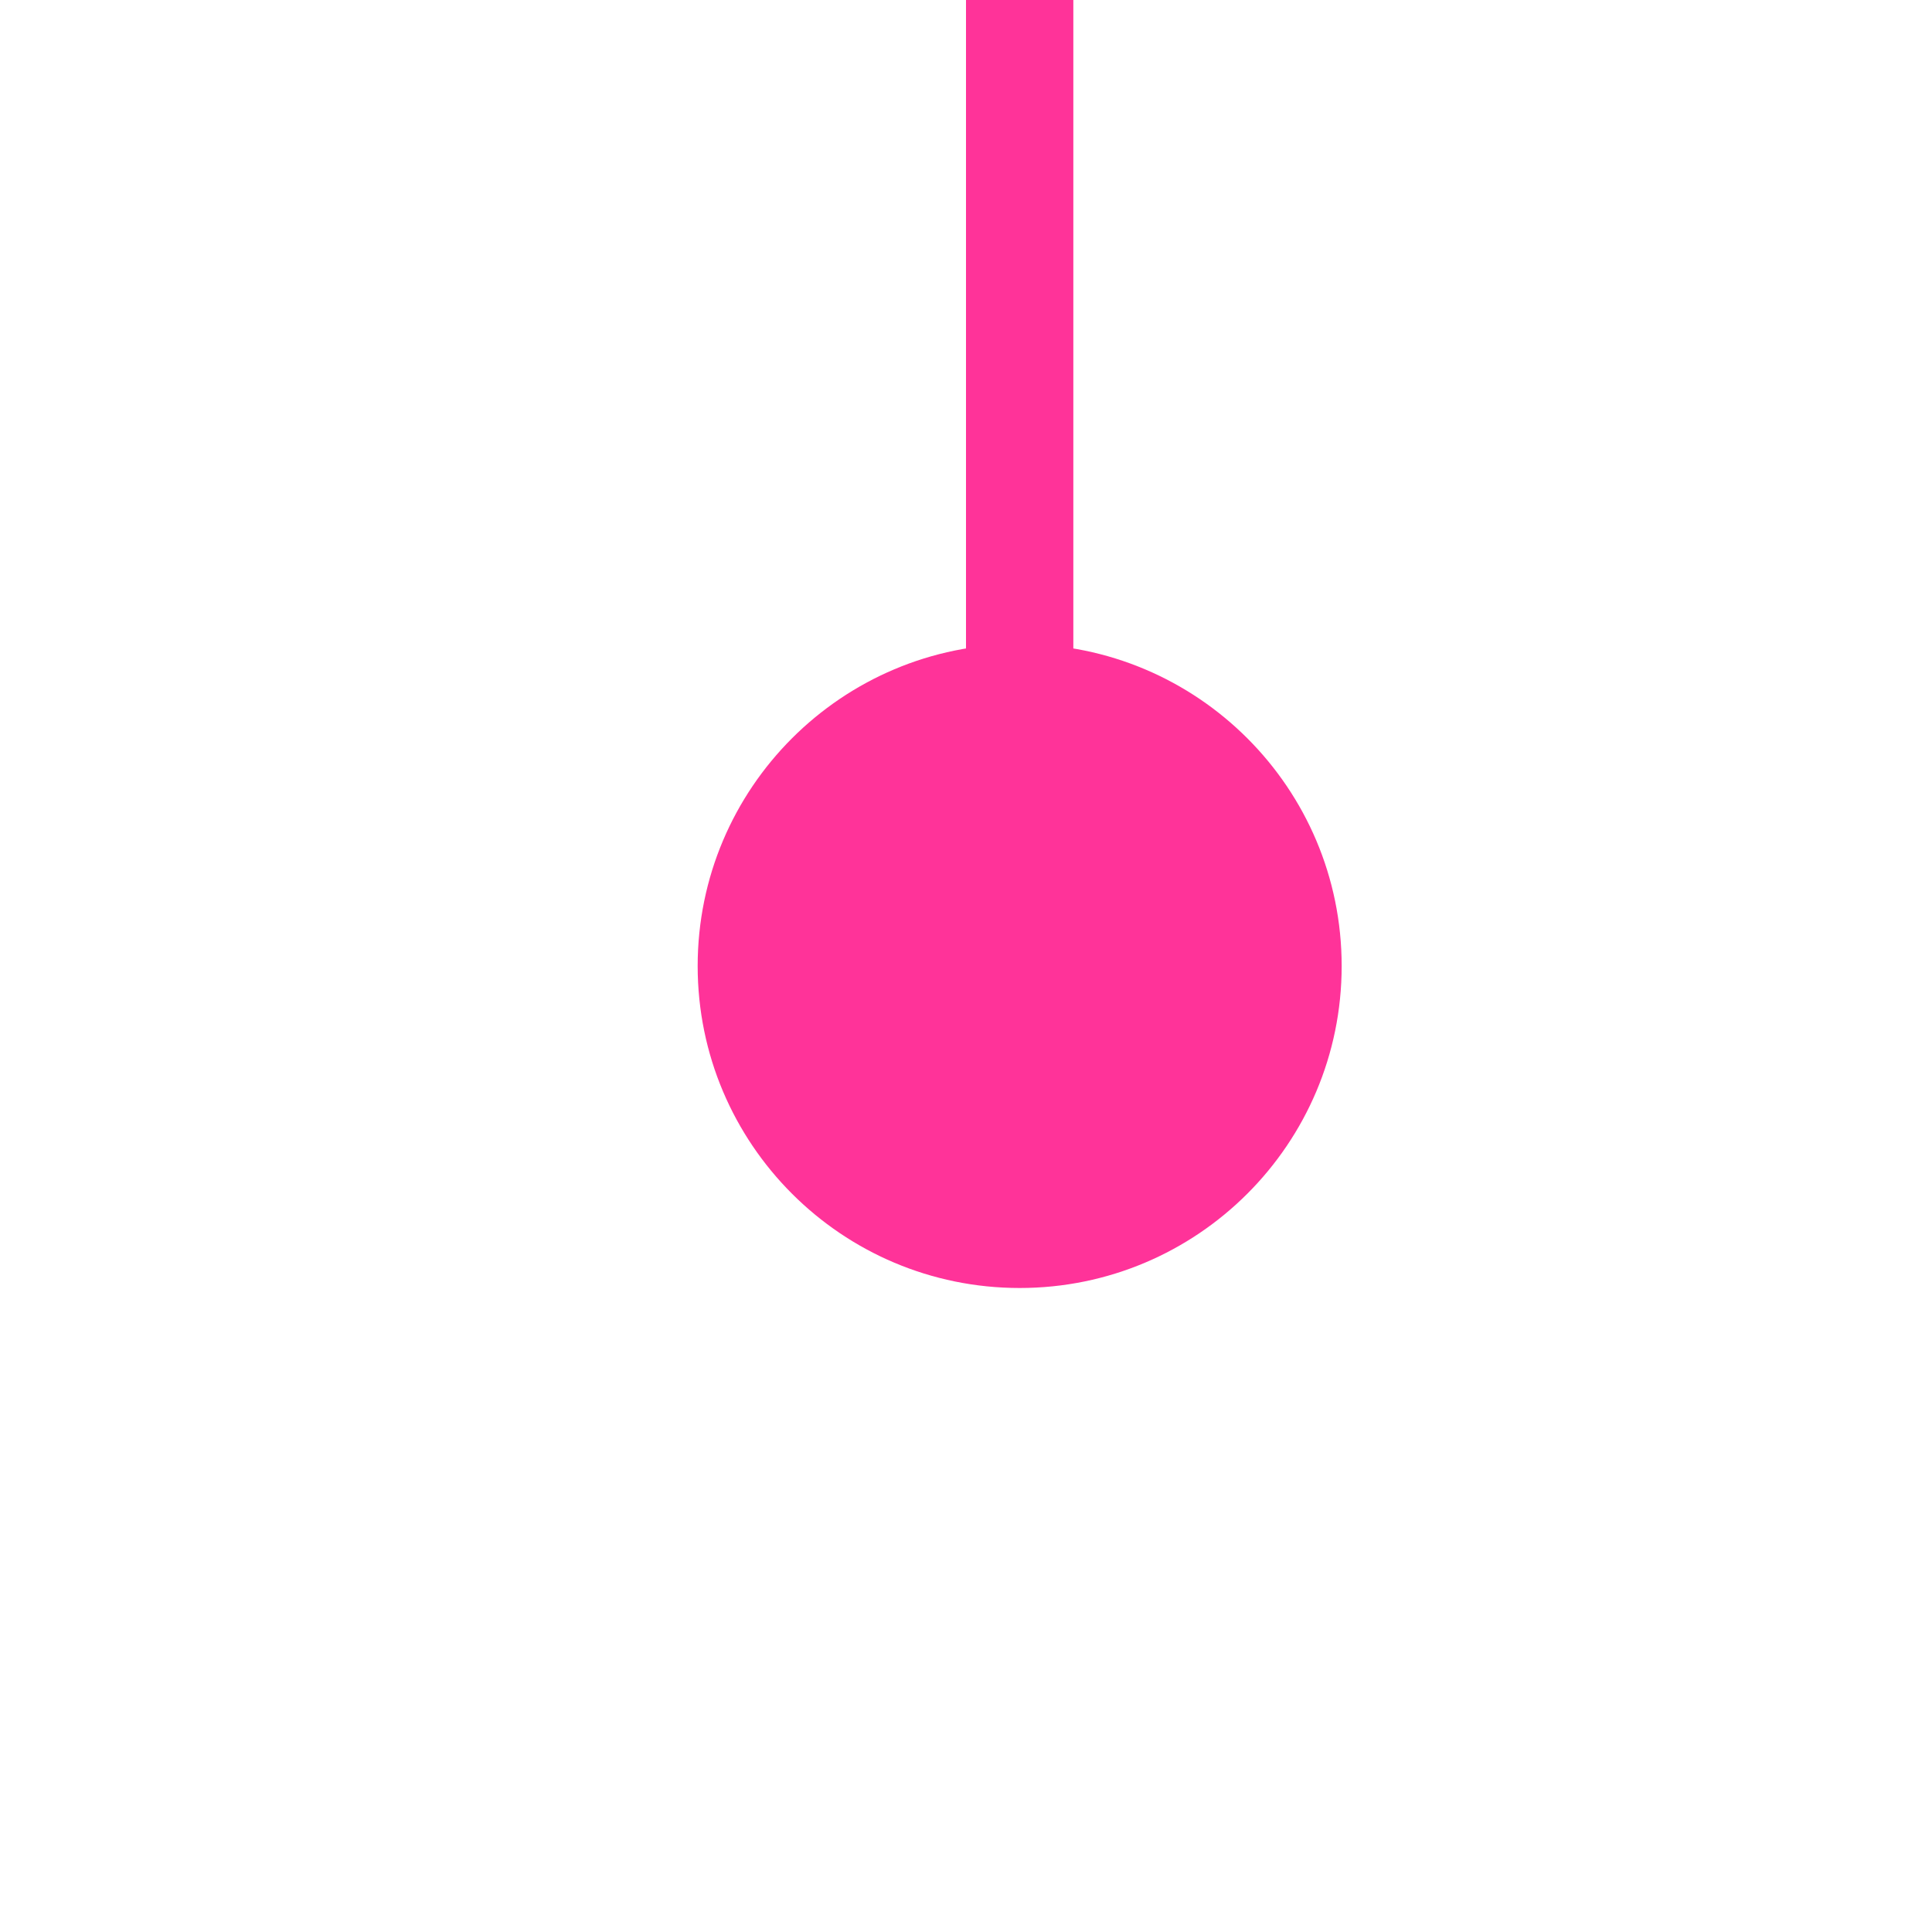
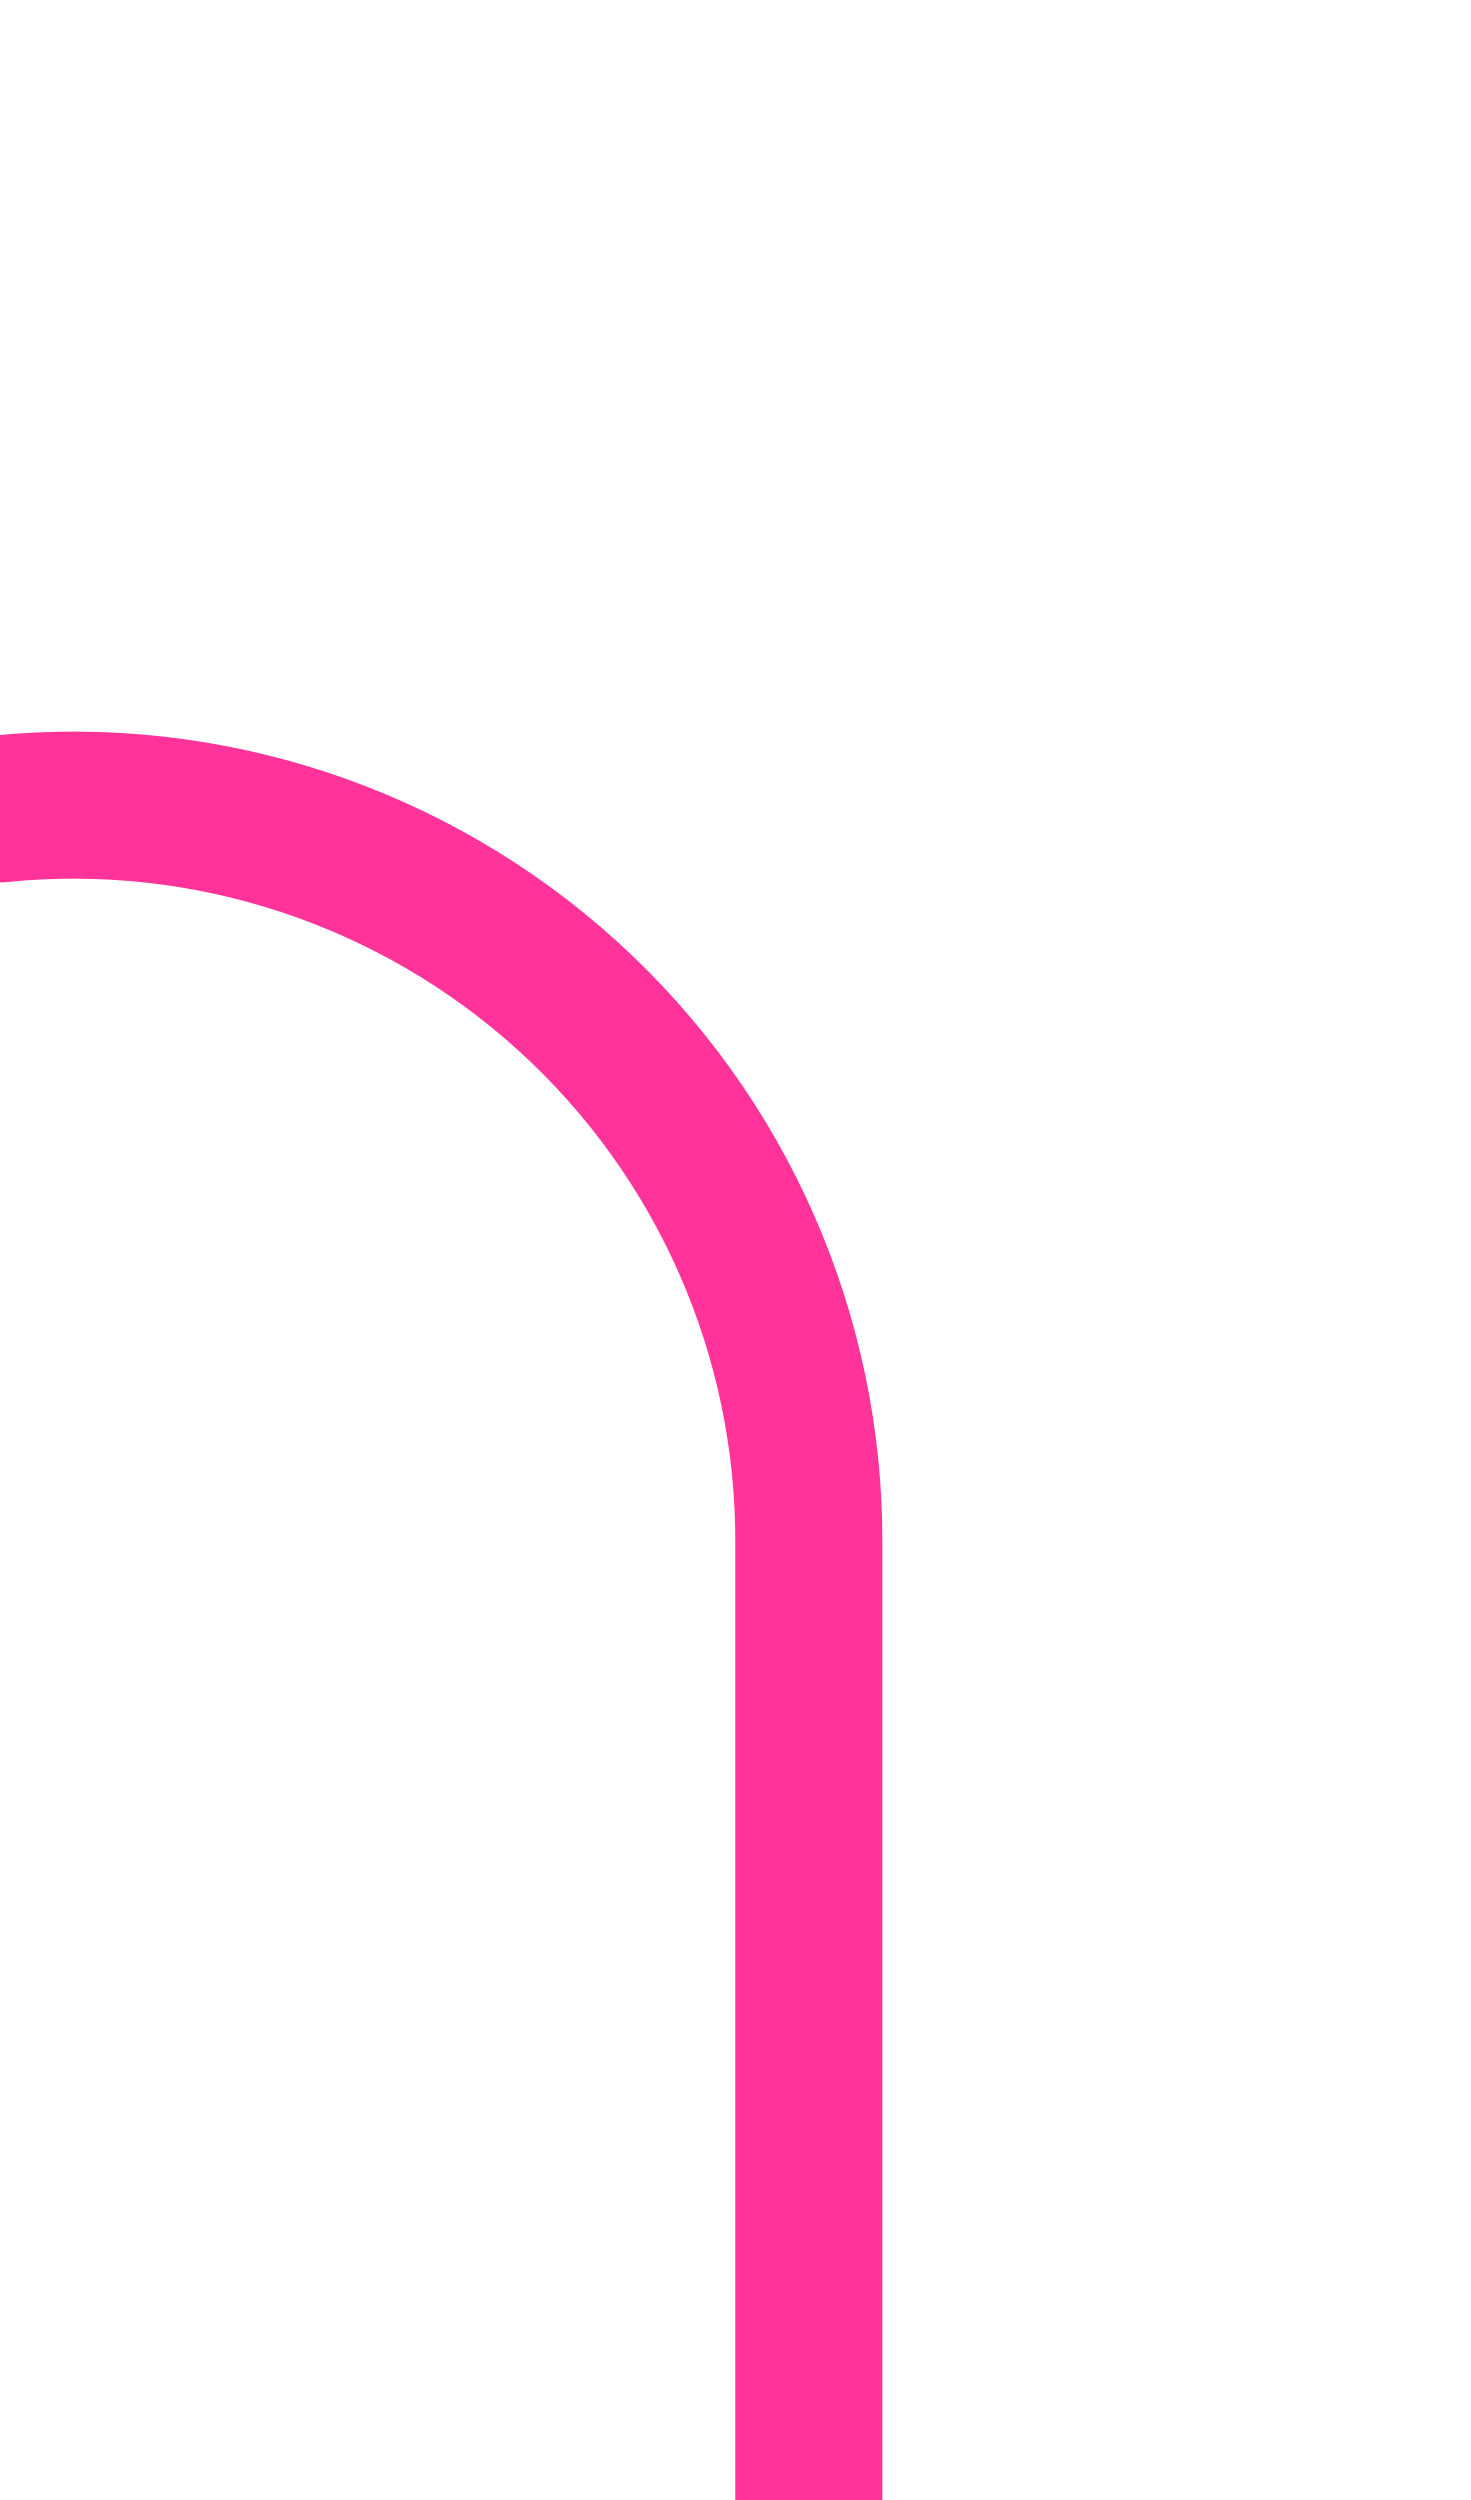
- <svg xmlns="http://www.w3.org/2000/svg" version="1.1" width="18px" height="18px" preserveAspectRatio="xMinYMid meet" viewBox="1420 1021  18 16">
-   <path d="M 1429.5 1031  L 1429.5 985  A 5 5 0 0 1 1434.5 980.5 L 1892 980.5  A 5 5 0 0 1 1897.5 985.5 L 1897.5 992  " stroke-width="1" stroke="#ff3399" fill="none" />
-   <path d="M 1429.5 1026  A 3 3 0 0 0 1426.5 1029 A 3 3 0 0 0 1429.5 1032 A 3 3 0 0 0 1432.5 1029 A 3 3 0 0 0 1429.5 1026 Z " fill-rule="nonzero" fill="#ff3399" stroke="none" />
+ <svg xmlns="http://www.w3.org/2000/svg" version="1.1" width="10px" height="17px" preserveAspectRatio="xMidYMin meet" viewBox="1891 555  8 17">
+   <path d="M 1696 503.5  L 1835 503.5  A 5 5 0 0 1 1840.5 508.5 L 1840.5 555  A 5 5 0 0 0 1845.5 560.5 L 1890 560.5  A 5 5 0 0 1 1895.5 565.5 L 1895.5 572  " stroke-width="1" stroke="#ff3399" fill="none" />
+   <path d="M 1698 500.5  A 3 3 0 0 0 1695 503.5 A 3 3 0 0 0 1698 506.5 A 3 3 0 0 0 1701 503.5 A 3 3 0 0 0 1698 500.5 Z " fill-rule="nonzero" fill="#ff3399" stroke="none" />
</svg>
